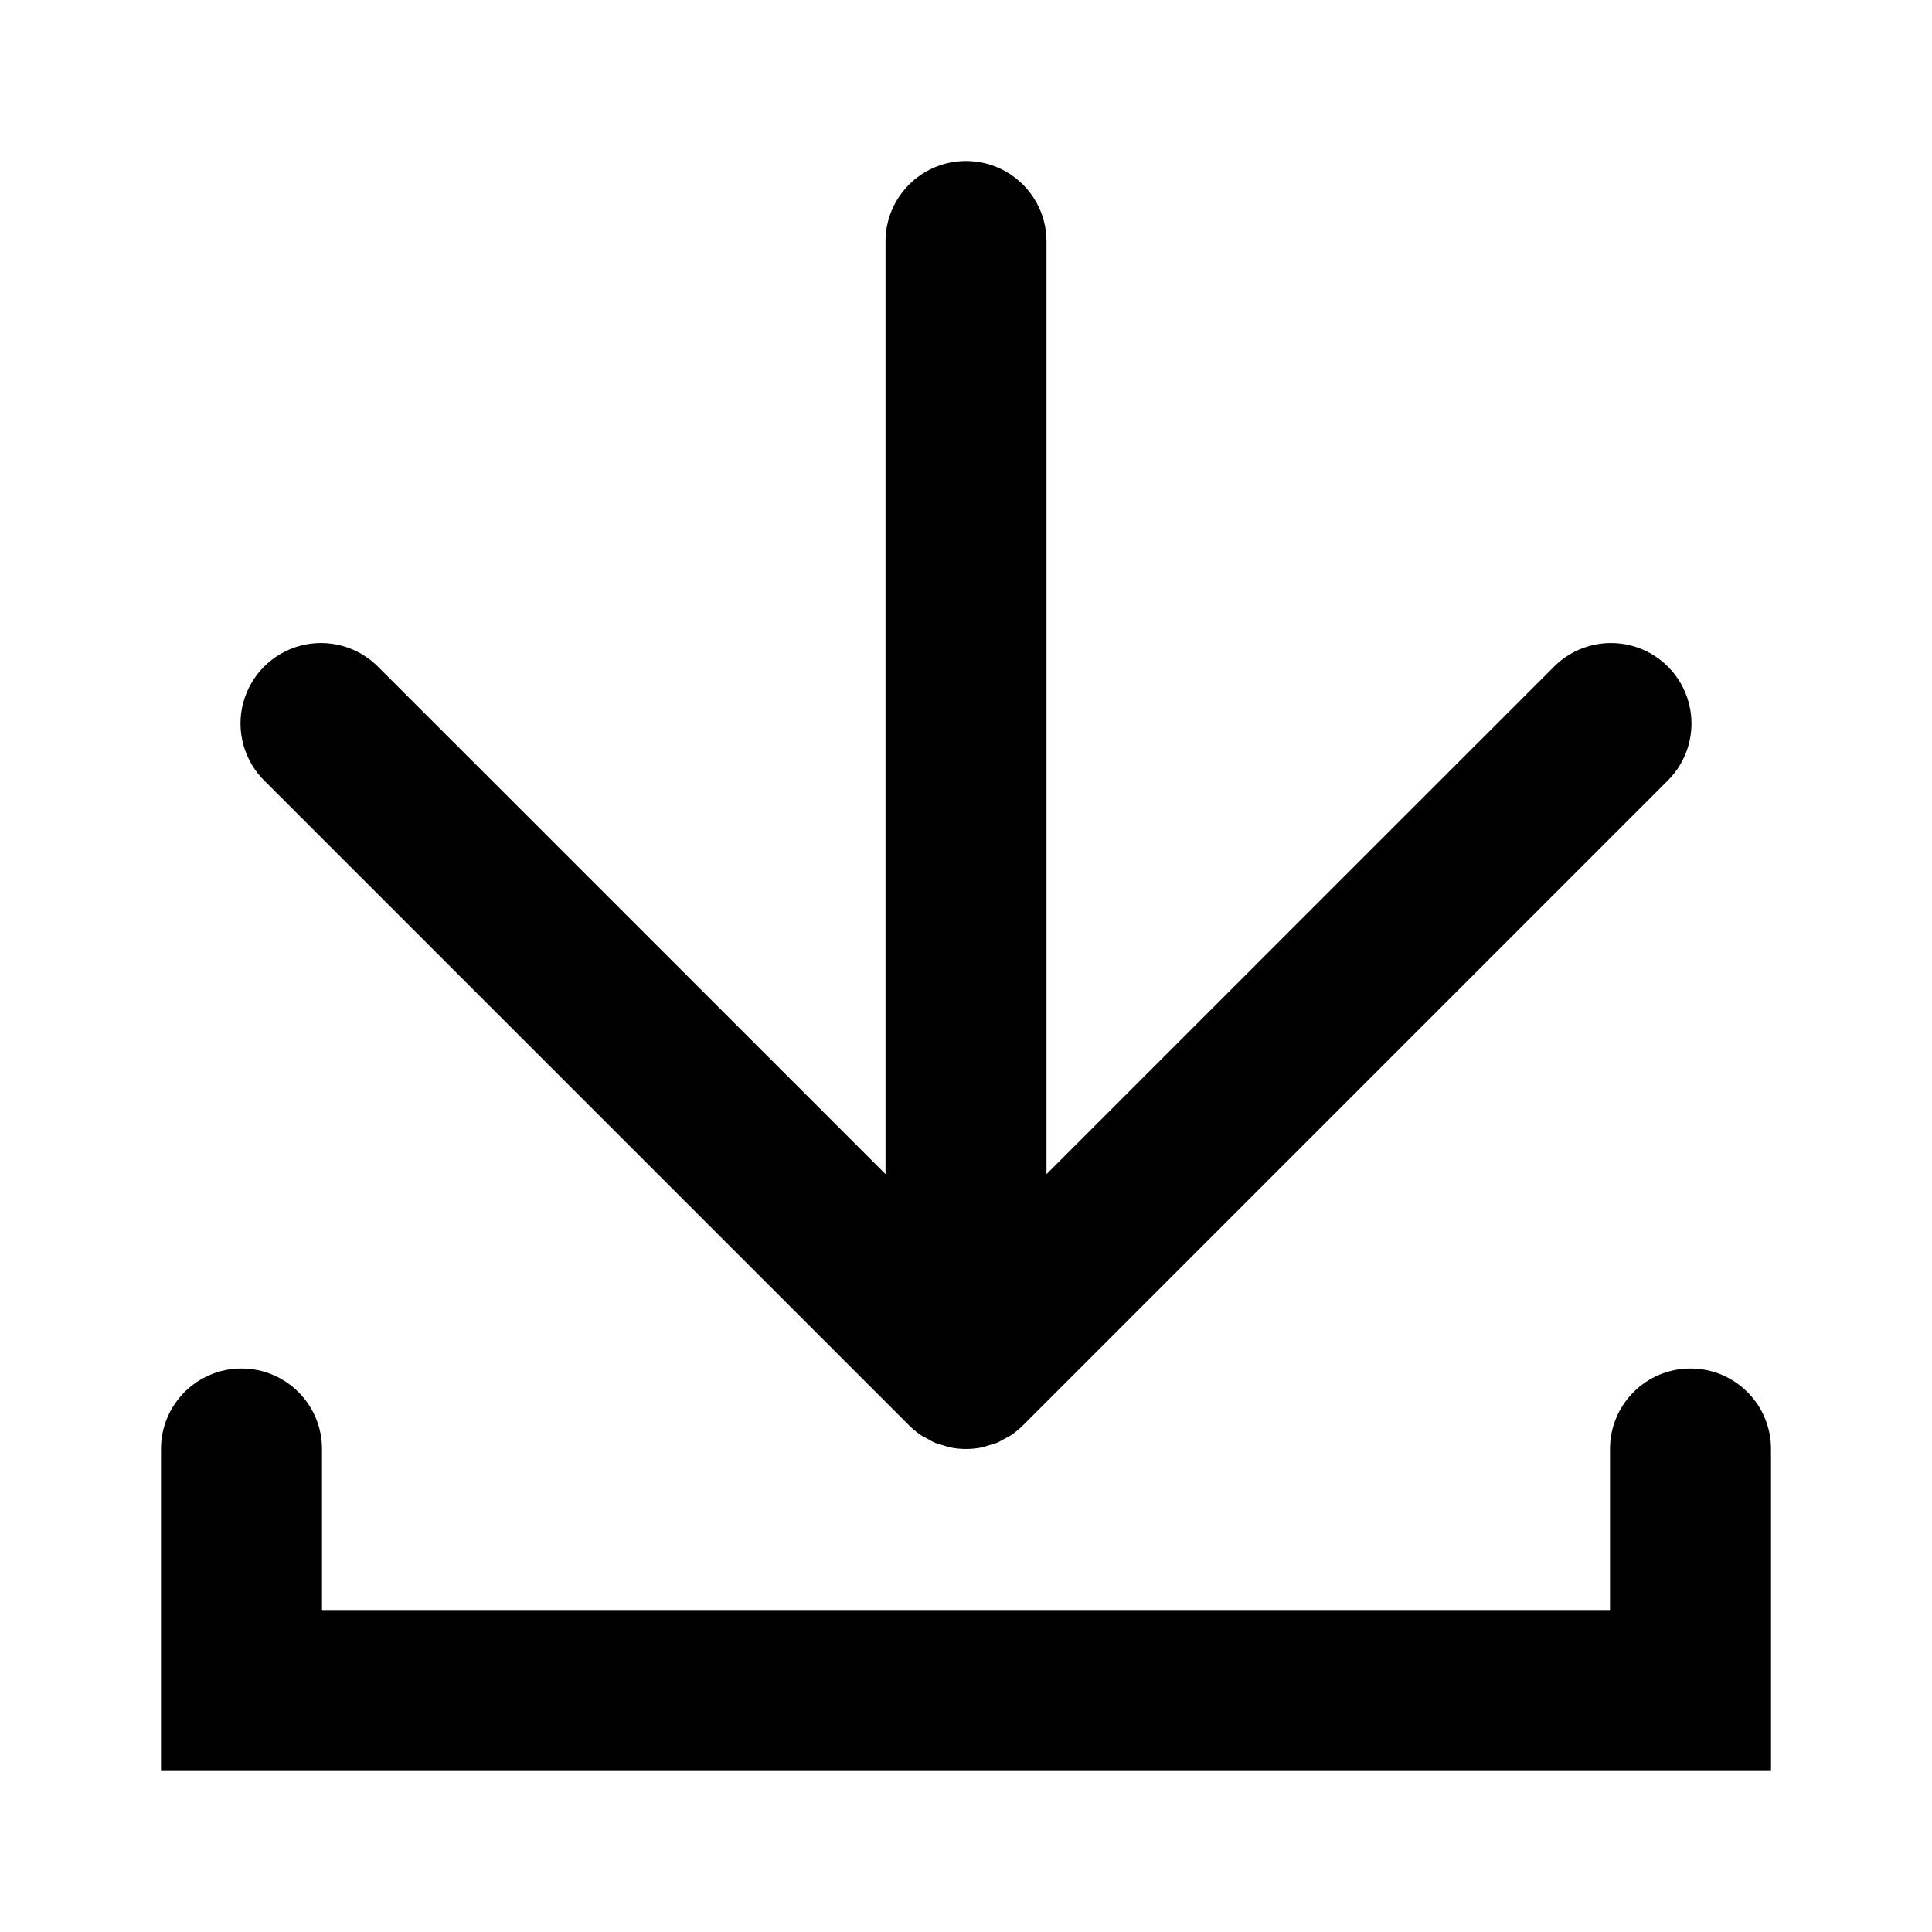
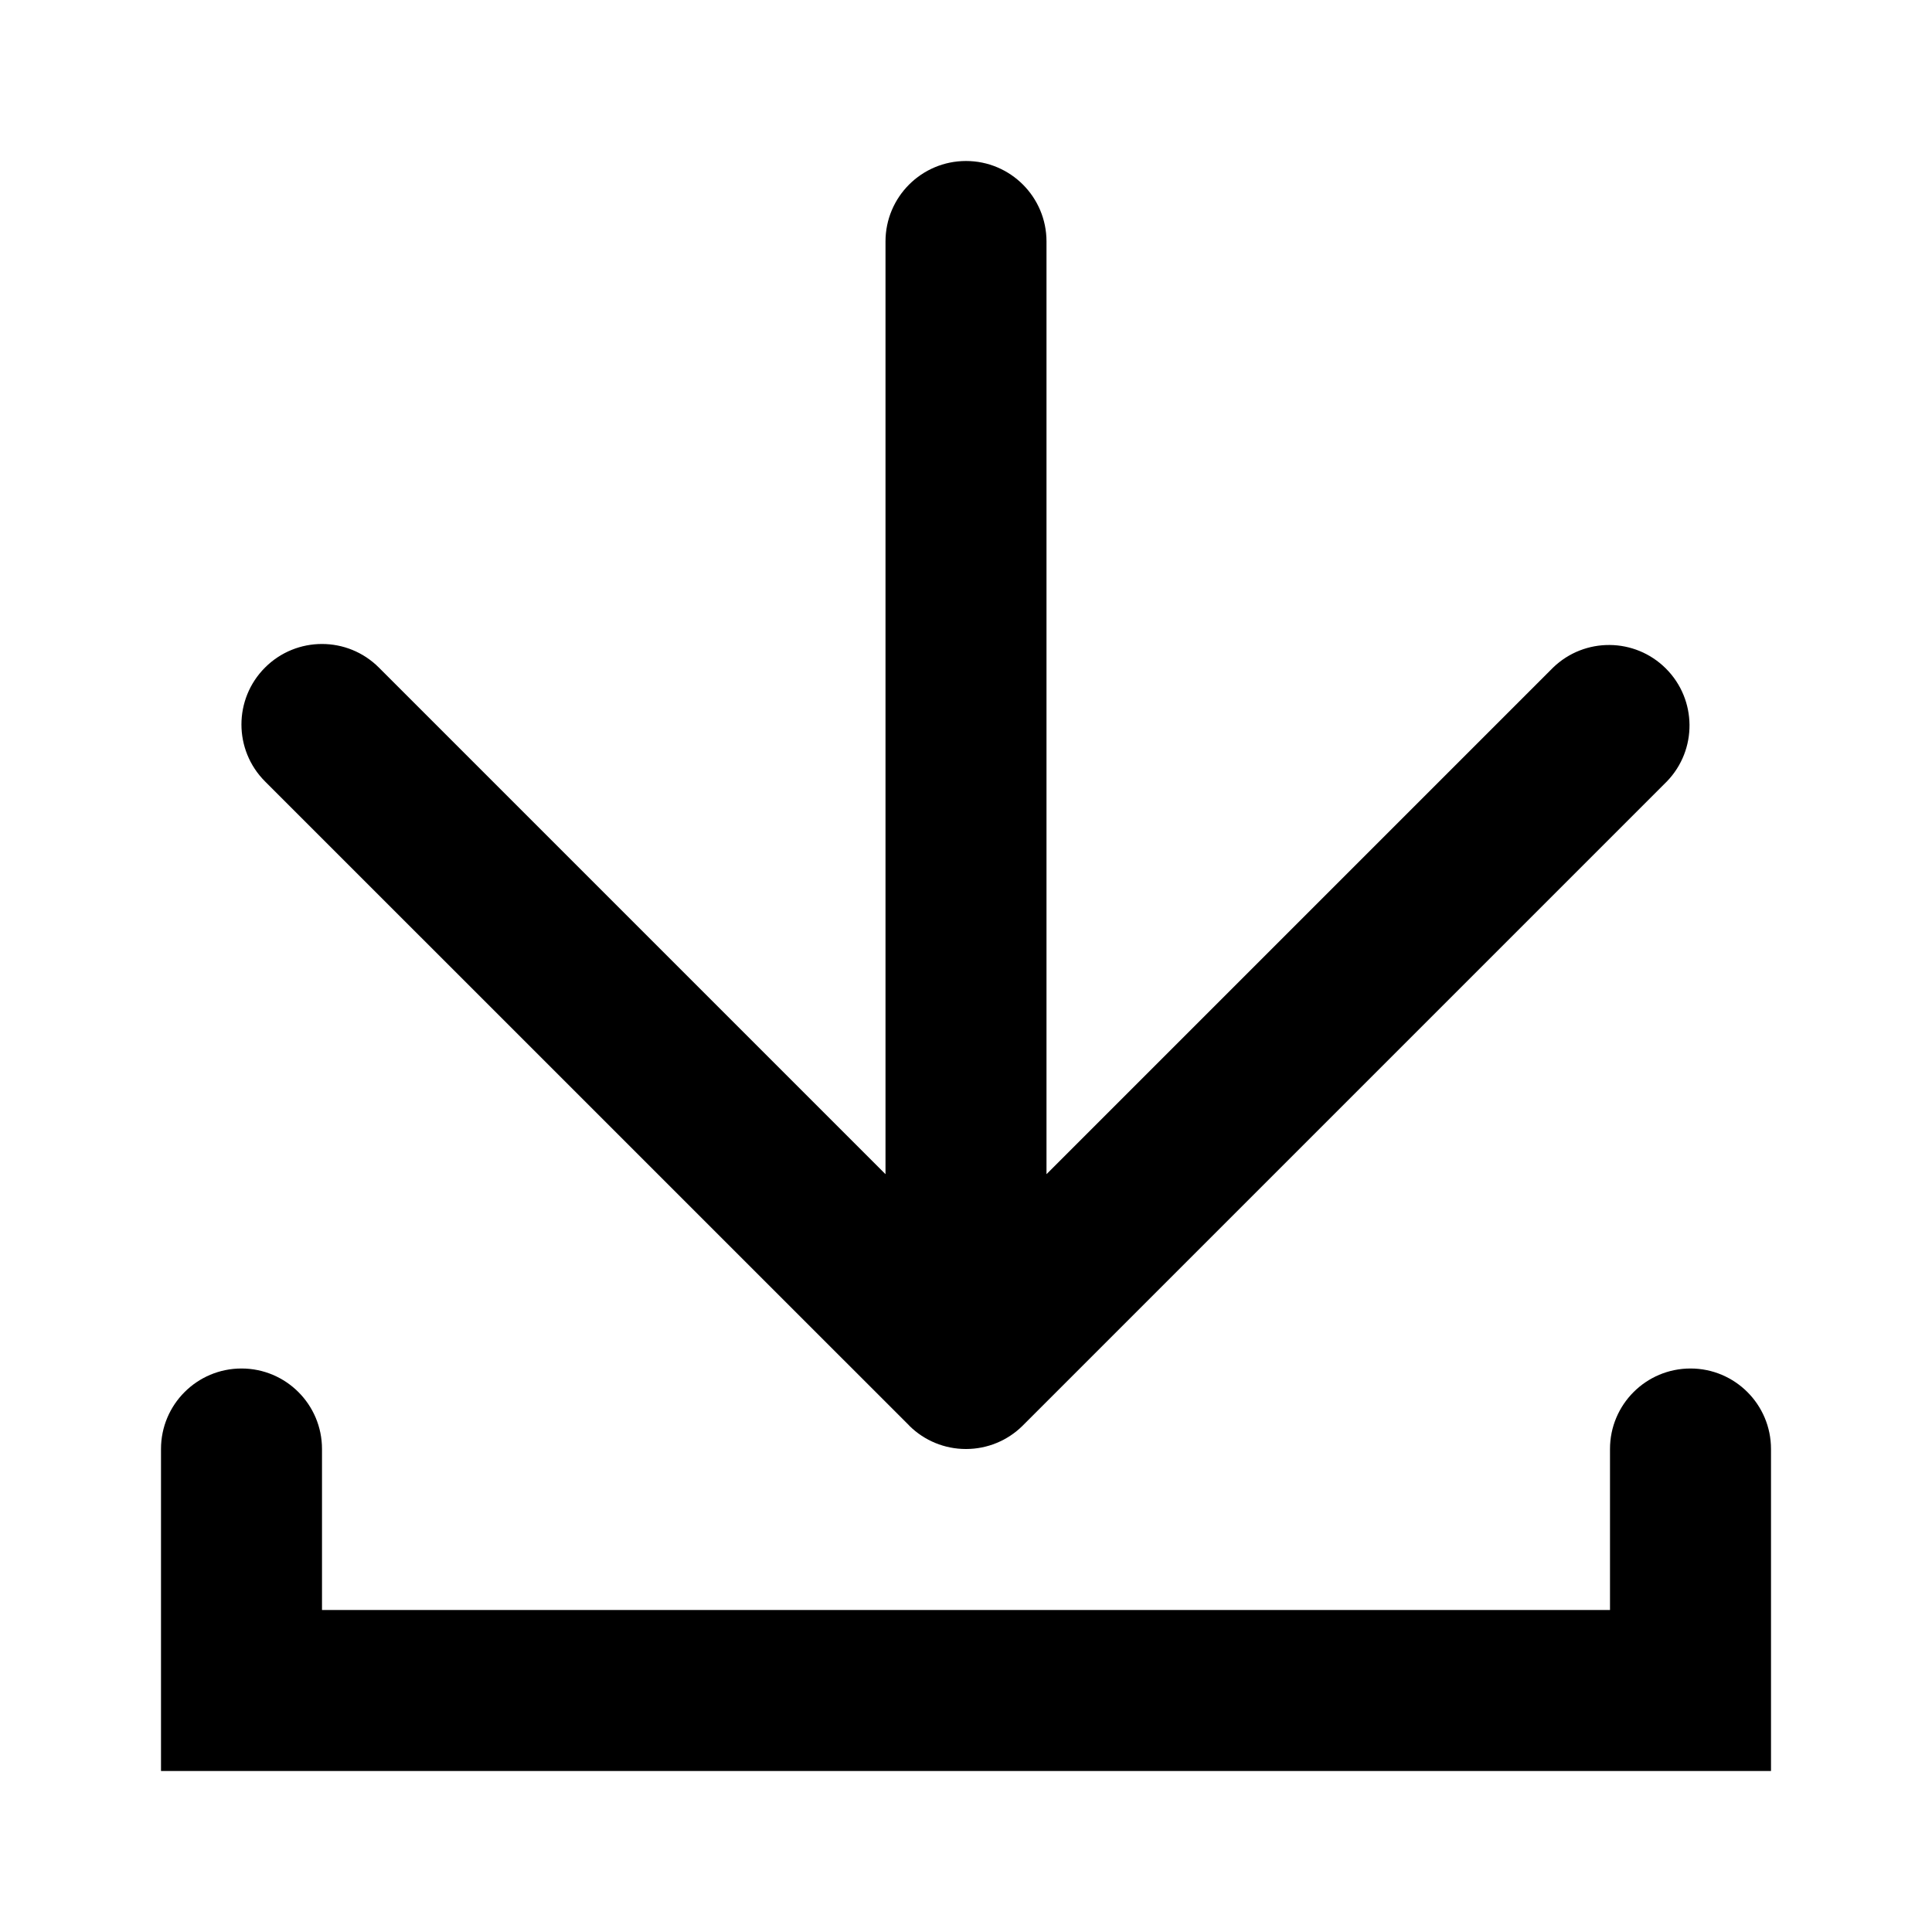
- <svg xmlns="http://www.w3.org/2000/svg" width="48" height="48" viewBox="0 0 48 48">
-   <path d="M42 34a2 2 0 0 0-2 2v4H8v-4a2 2 0 0 0-4 0v8h40v-8a2 2 0 0 0-2-2Z" />
-   <path d="M22.585 35.413c.093.093.196.177.306.25.048.032.1.054.149.081.064.036.127.075.195.103.065.027.133.042.2.062.058.017.113.04.173.052a2.009 2.009 0 0 0 .784 0c.06-.012.115-.035.173-.052.067-.02.134-.035.2-.062.068-.028.13-.067.195-.103.05-.027.101-.049.148-.08a2 2 0 0 0 .307-.251l15.999-15.999a2 2 0 1 0-2.828-2.828L26 29.171V6a2 2 0 0 0-4 0v23.171L9.414 16.586a2 2 0 1 0-2.828 2.828l15.999 15.999Z" />
+ <svg width="24" height="24" viewBox="0 0 24 24">
+   <path d="M12 2a1 1 0 0 1 1 1v11.586l6.293-6.293a1 1 0 0 1 1.414 1.414l-8 8-.007.007a.997.997 0 0 1-.697.286h-.006a.996.996 0 0 1-.698-.286l-.007-.008-8-7.999a1 1 0 0 1 1.415-1.414L11 14.586V3a1 1 0 0 1 1-1Z" />
+   <path d="M4 18a1 1 0 1 0-2 0v4h20v-4a1 1 0 1 0-2 0v2H4v-2Z" />
</svg>
